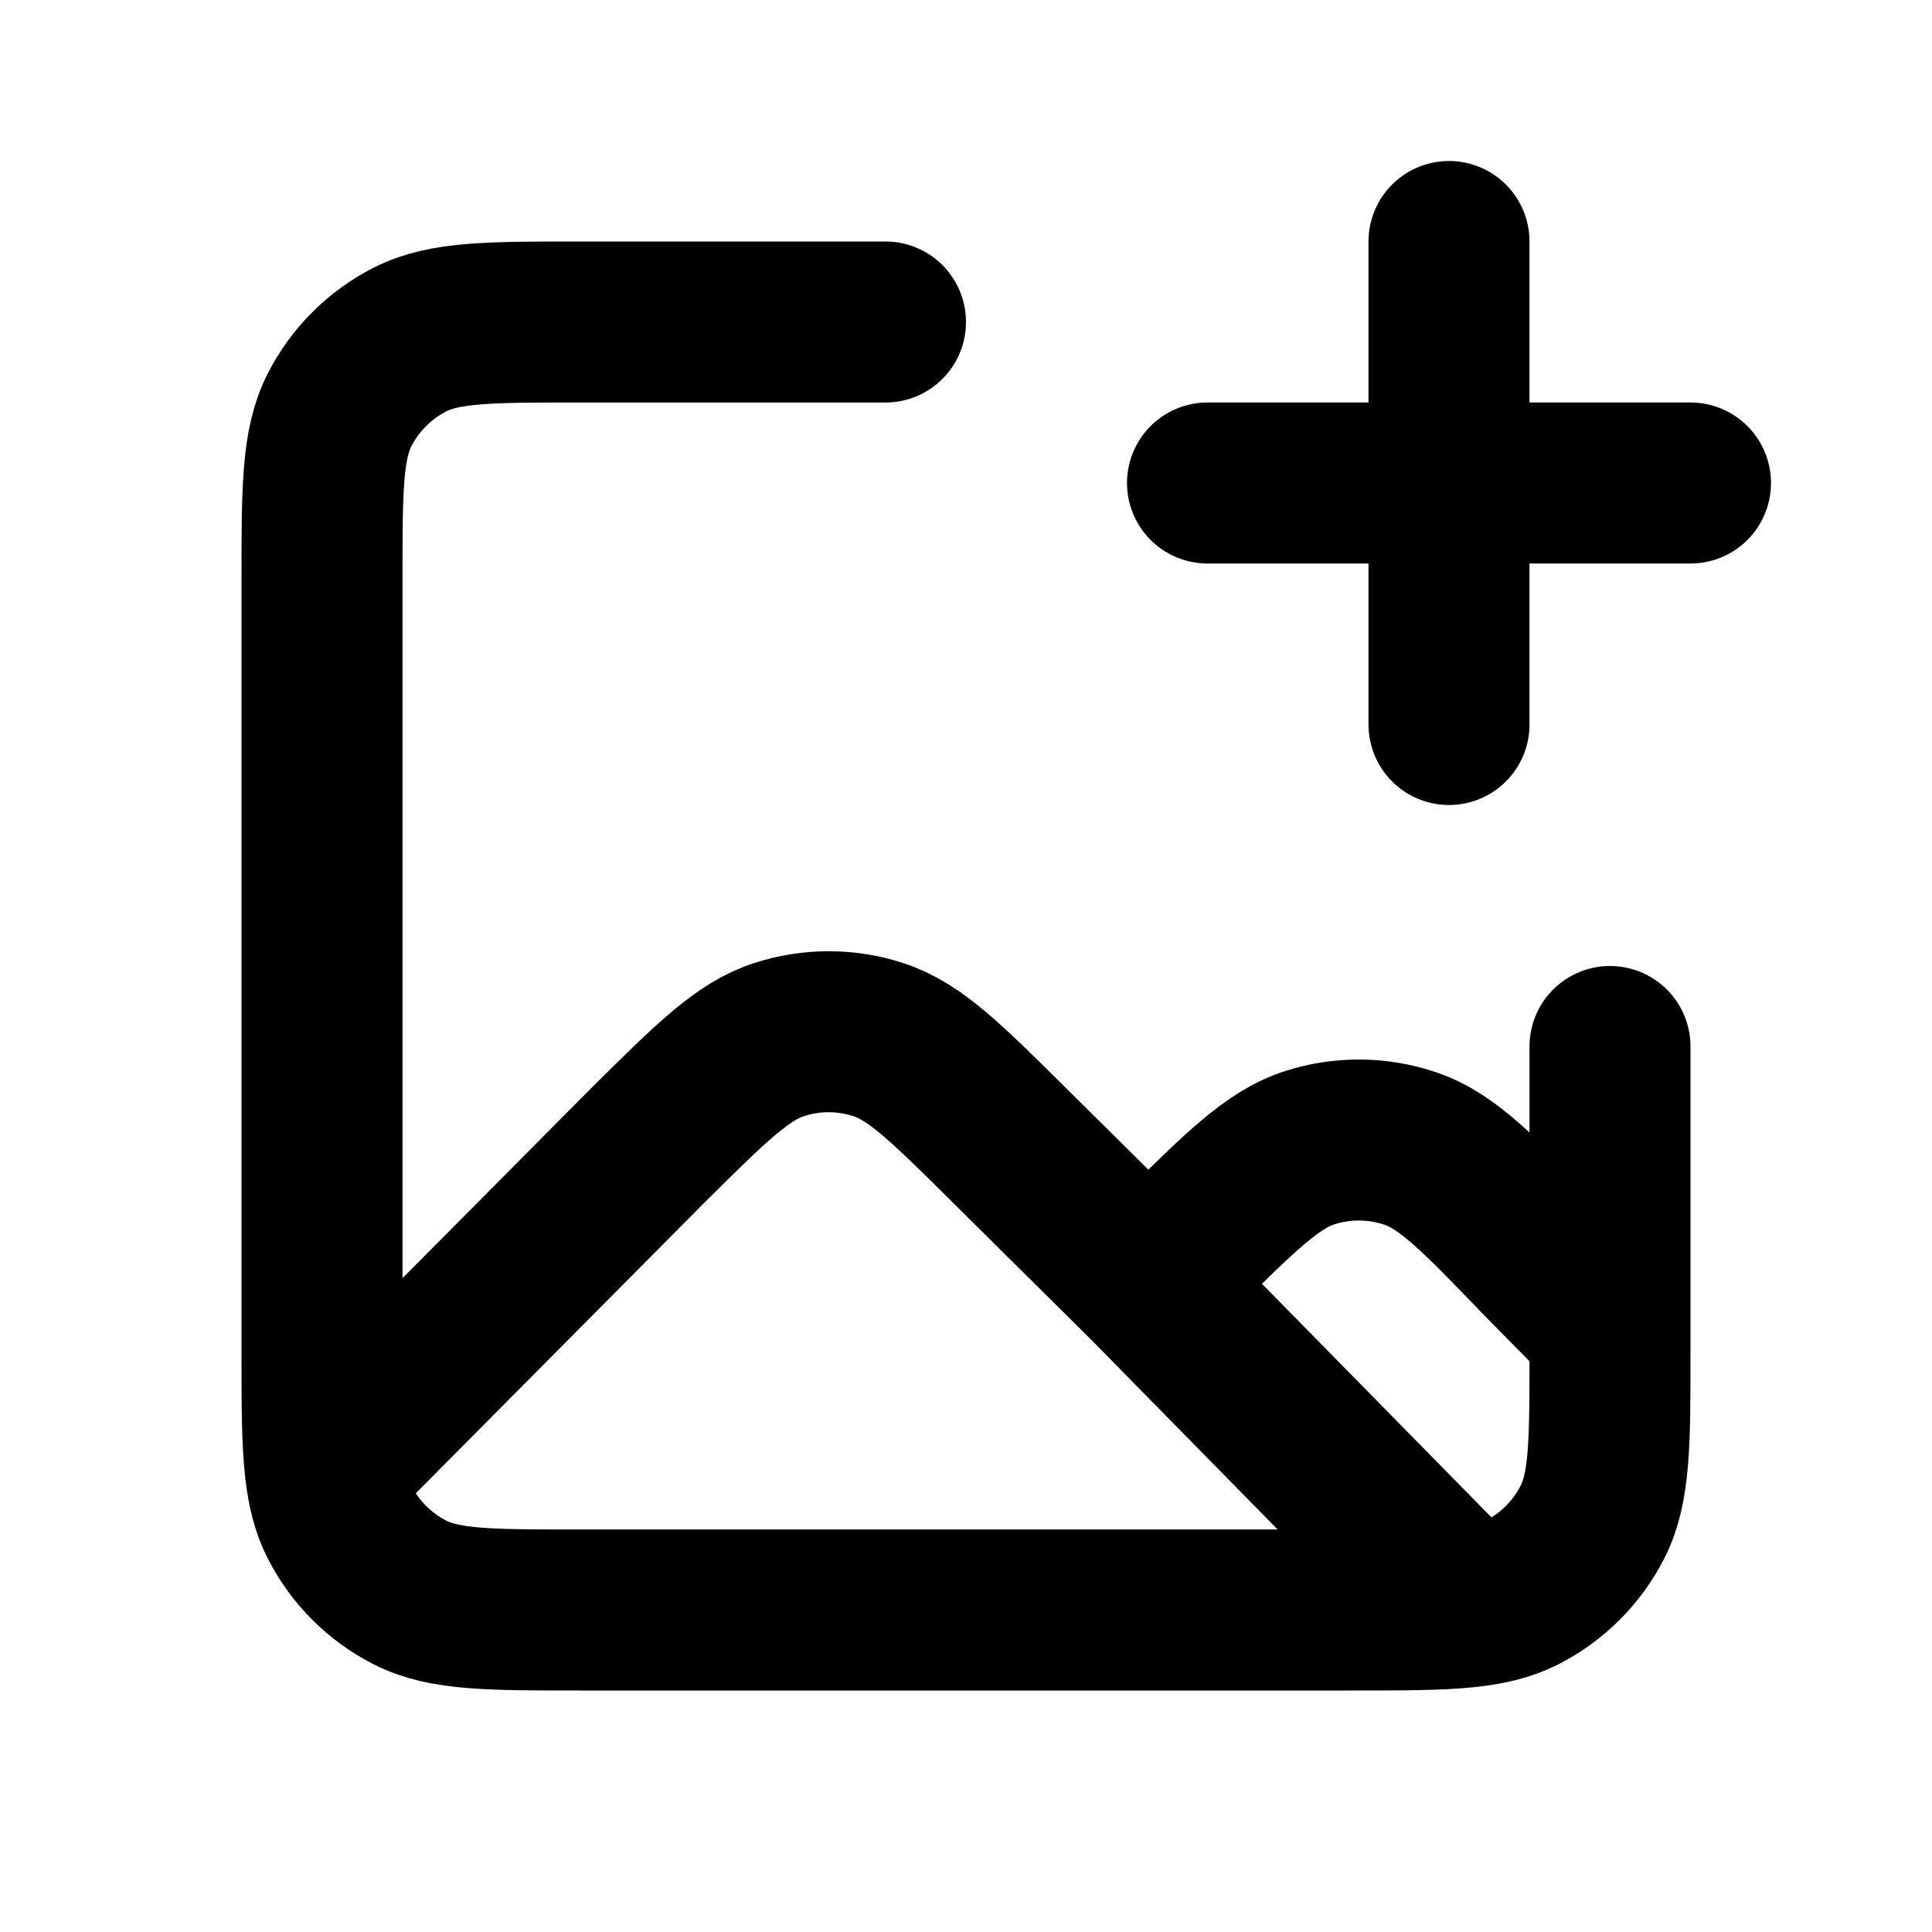
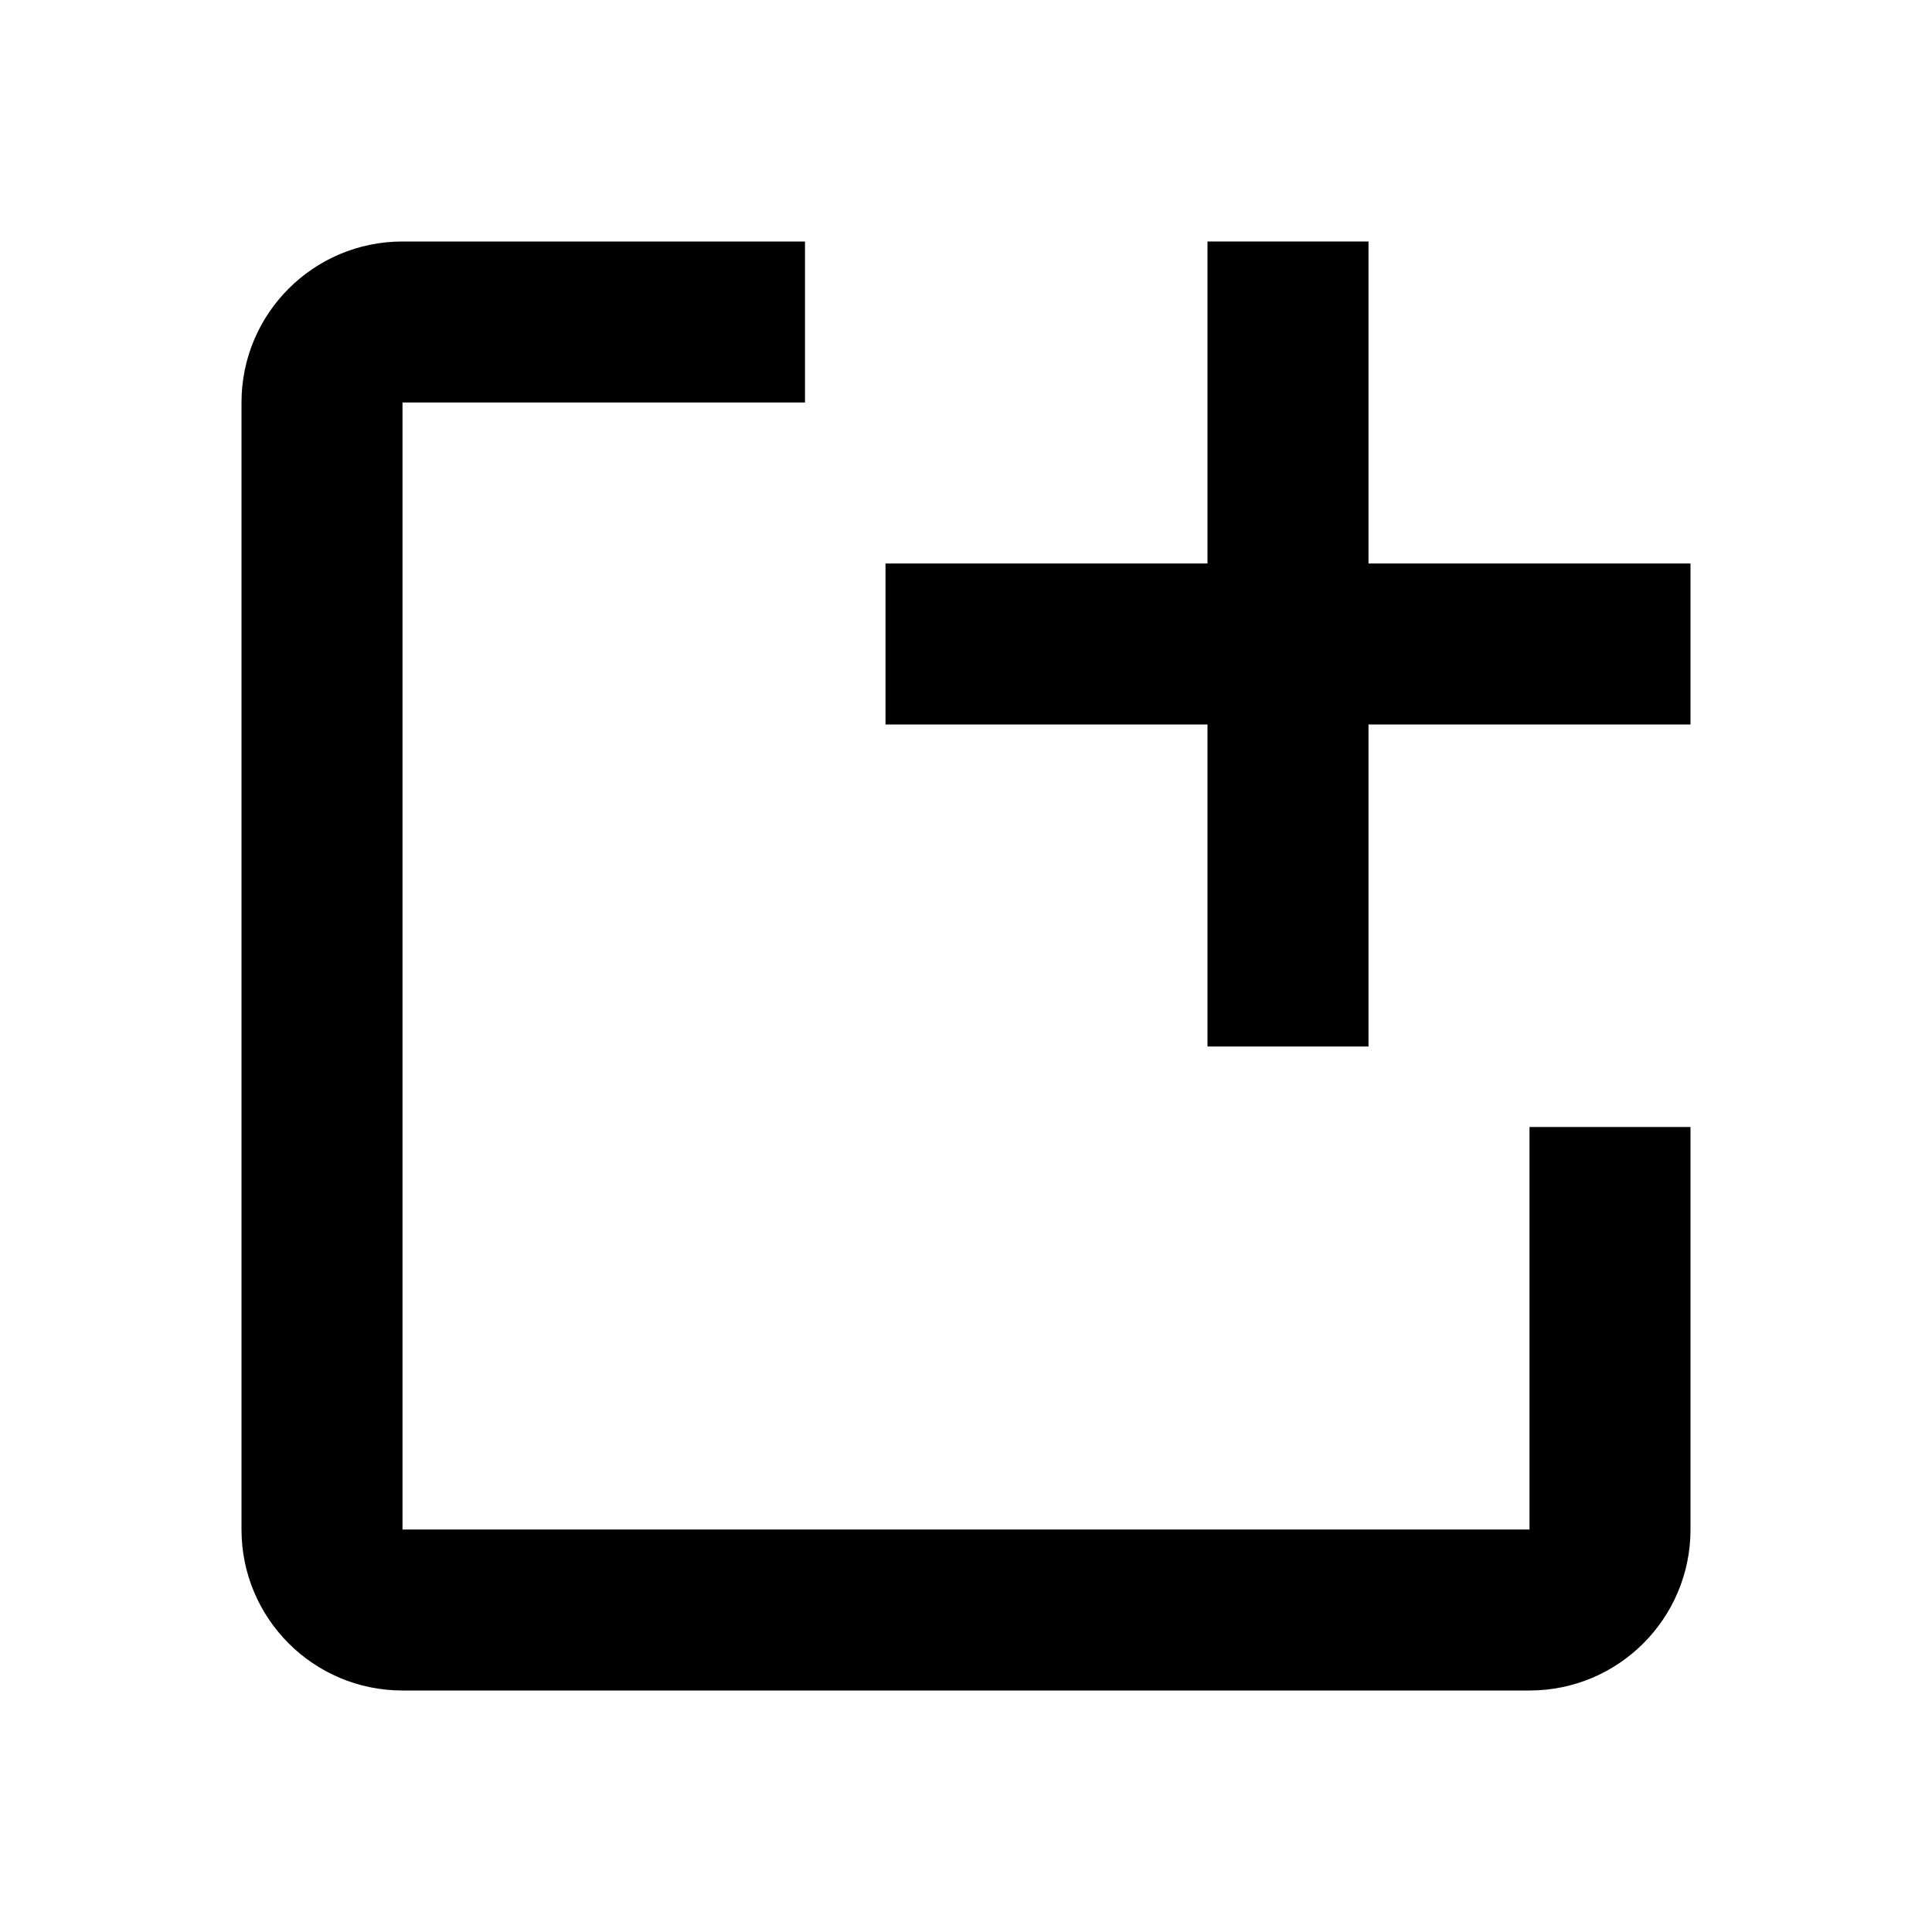
- <svg xmlns="http://www.w3.org/2000/svg" width="800px" height="800px" viewBox="0 0 24 24" fill="none">
-   <path d="M14.265 15.938L12.547 14.235C11.758 13.452 11.363 13.06 10.909 12.914C10.509 12.784 10.079 12.784 9.679 12.914C9.225 13.06 8.83 13.452 8.041 14.235L4.042 18.262M14.265 15.938L14.606 15.599C15.412 14.8 15.815 14.4 16.277 14.255C16.684 14.126 17.121 14.131 17.524 14.269C17.983 14.425 18.377 14.834 19.164 15.652L20 16.5M14.265 15.938L18.22 19.963M18.22 19.963C17.87 20 17.421 20 16.8 20H7.2C6.08 20 5.52 20 5.092 19.782C4.716 19.59 4.41 19.284 4.218 18.908C4.126 18.727 4.073 18.523 4.042 18.262M18.22 19.963C18.501 19.933 18.718 19.879 18.908 19.782C19.284 19.59 19.59 19.284 19.782 18.908C20 18.48 20 17.92 20 16.8V13M11 4H7.2C6.08 4 5.52 4 5.092 4.218C4.716 4.41 4.41 4.716 4.218 5.092C4 5.52 4 6.08 4 7.2V16.8C4 17.447 4 17.907 4.042 18.262M18 9V6M18 6V3M18 6H21M18 6H15" stroke="#000000" stroke-width="2" stroke-linecap="round" stroke-linejoin="round" />
+ <svg xmlns="http://www.w3.org/2000/svg" width="800px" height="800px" viewBox="0 0 24 24" fill="#000000">
+   <g id="SVGRepo_bgCarrier" stroke-width="0" />
+   <g id="SVGRepo_tracerCarrier" stroke-linecap="round" stroke-linejoin="round" />
+   <g id="SVGRepo_iconCarrier">
+     <rect x="0" fill="none" width="24" height="24" />
+     <g>
+       <path d="M21 14v5c0 1.105-.895 2-2 2H5c-1.105 0-2-.895-2-2V5c0-1.105.895-2 2-2h5v2H5v14h14v-5h2z" />
+       <path d="M21 7h-4V3h-2v4h-4v2h4v4h2V9h4" />
+     </g>
+   </g>
</svg>
